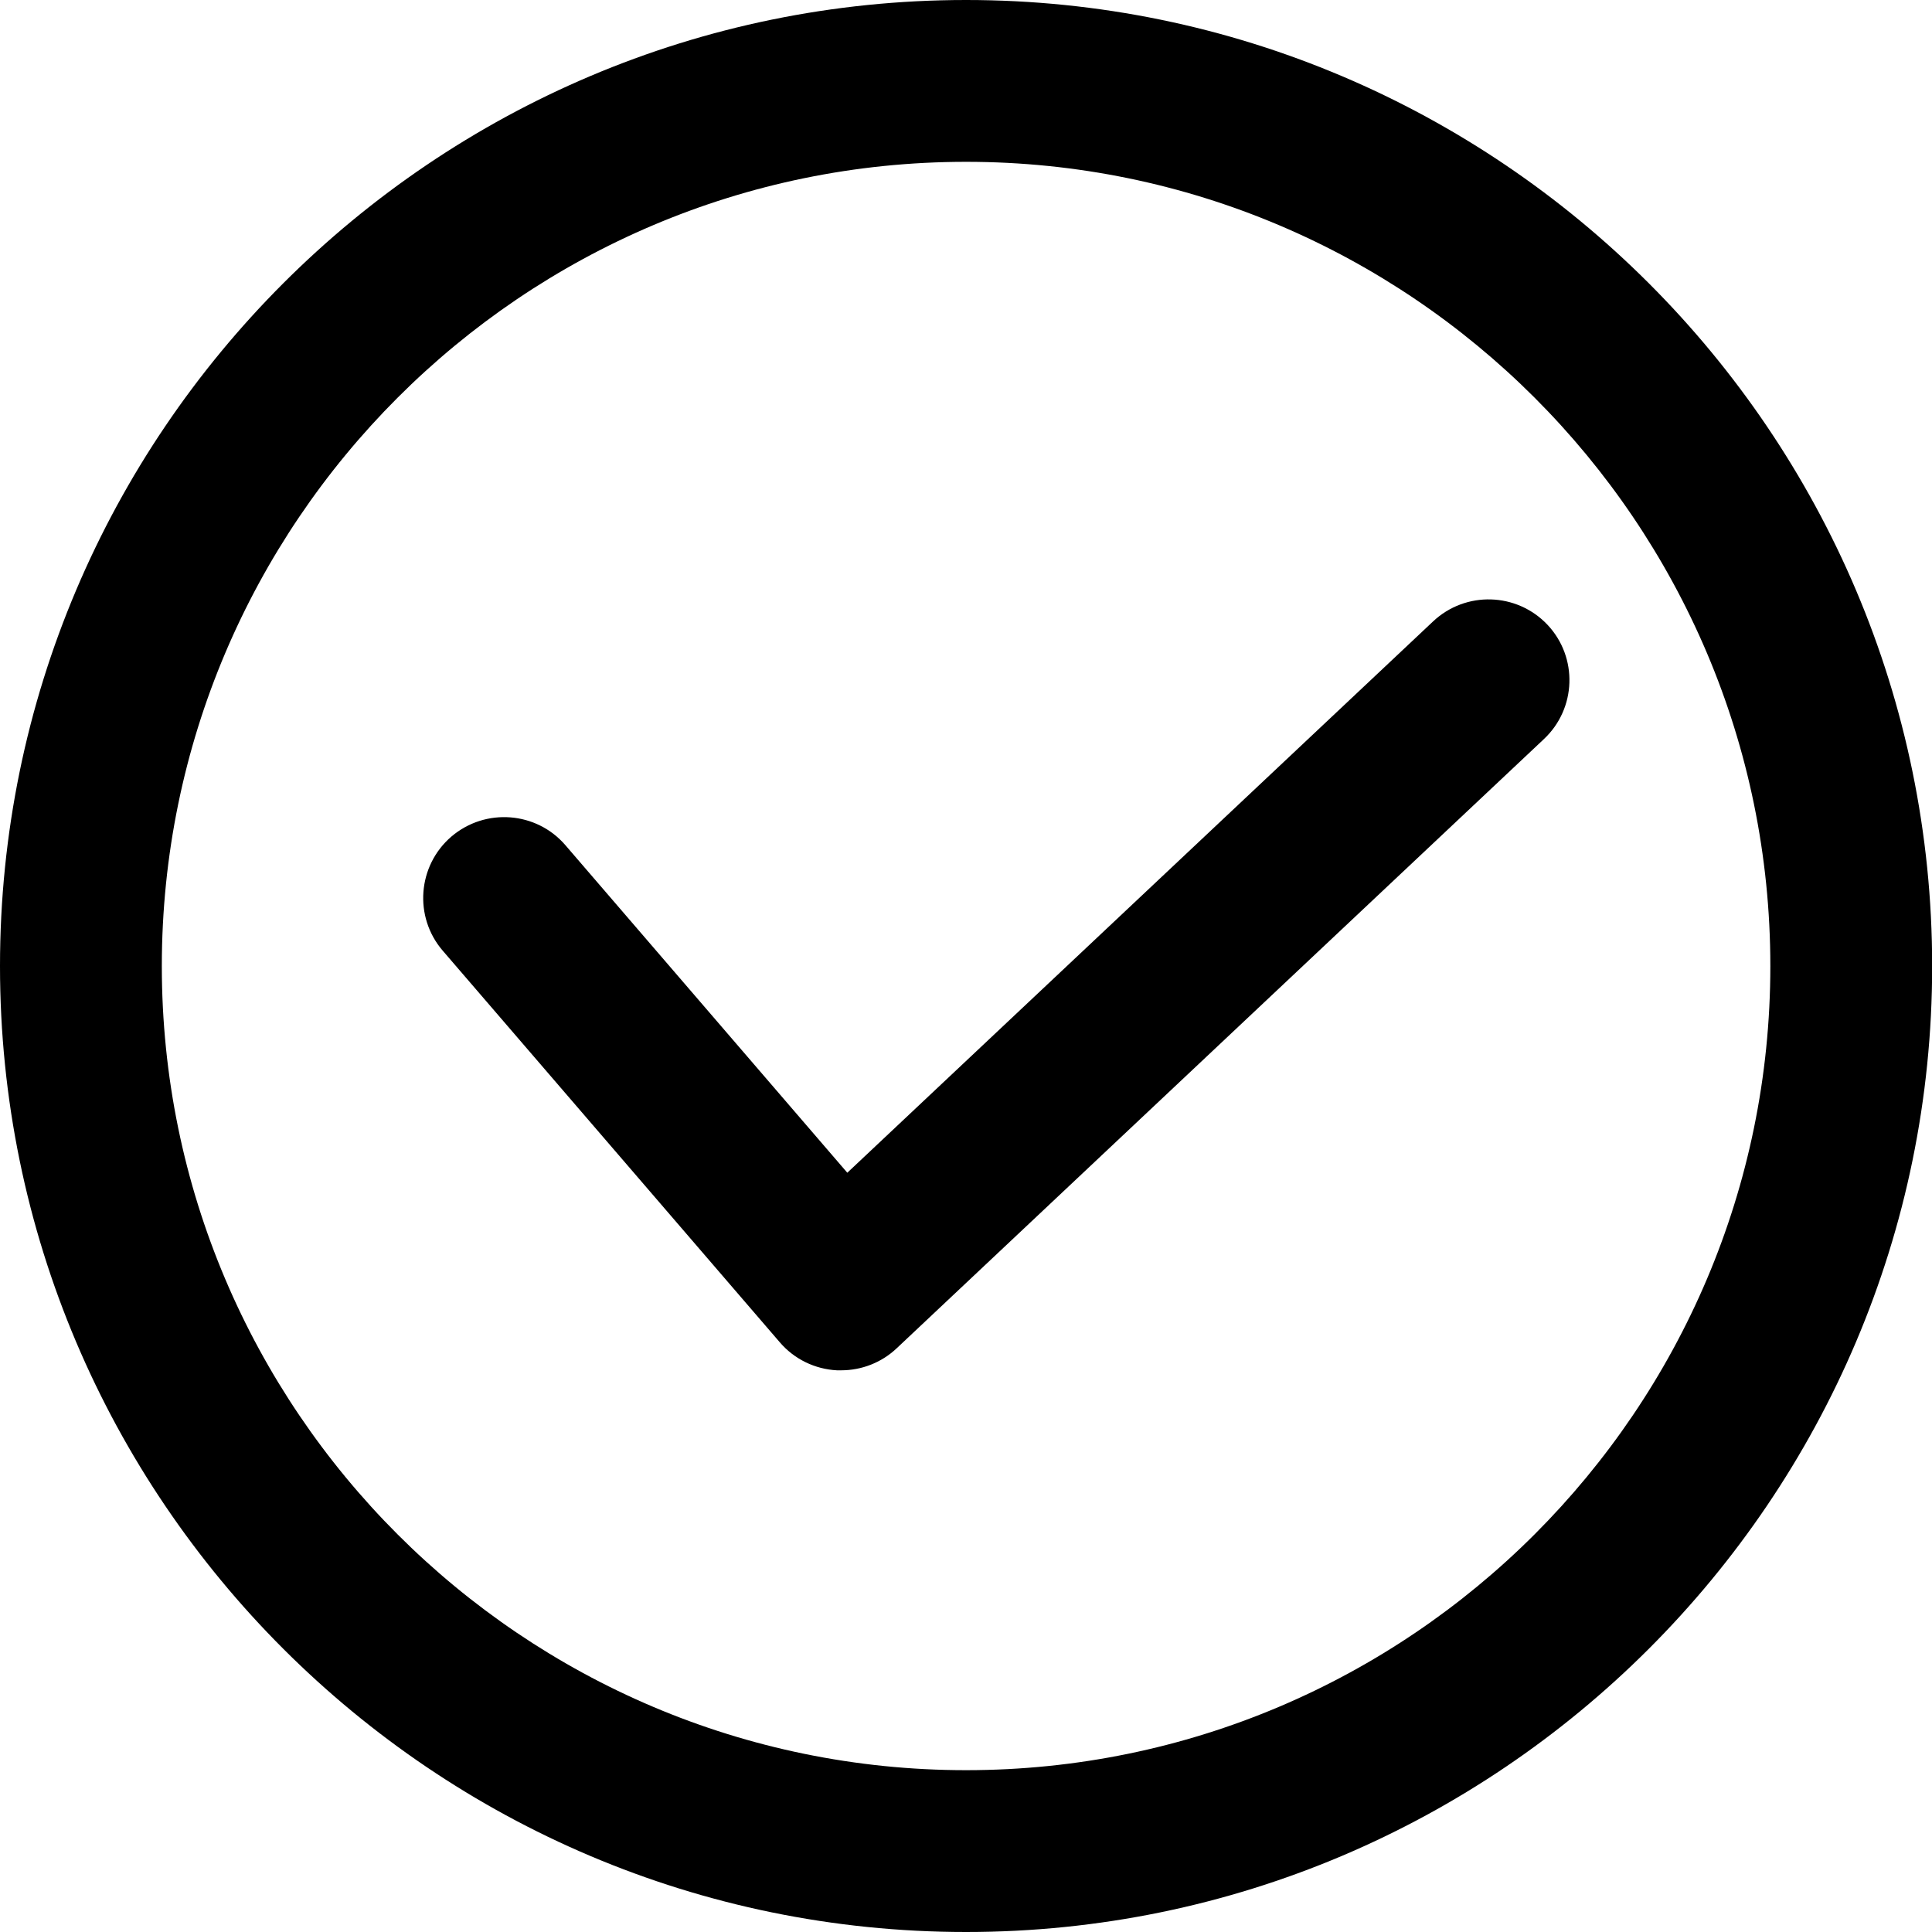
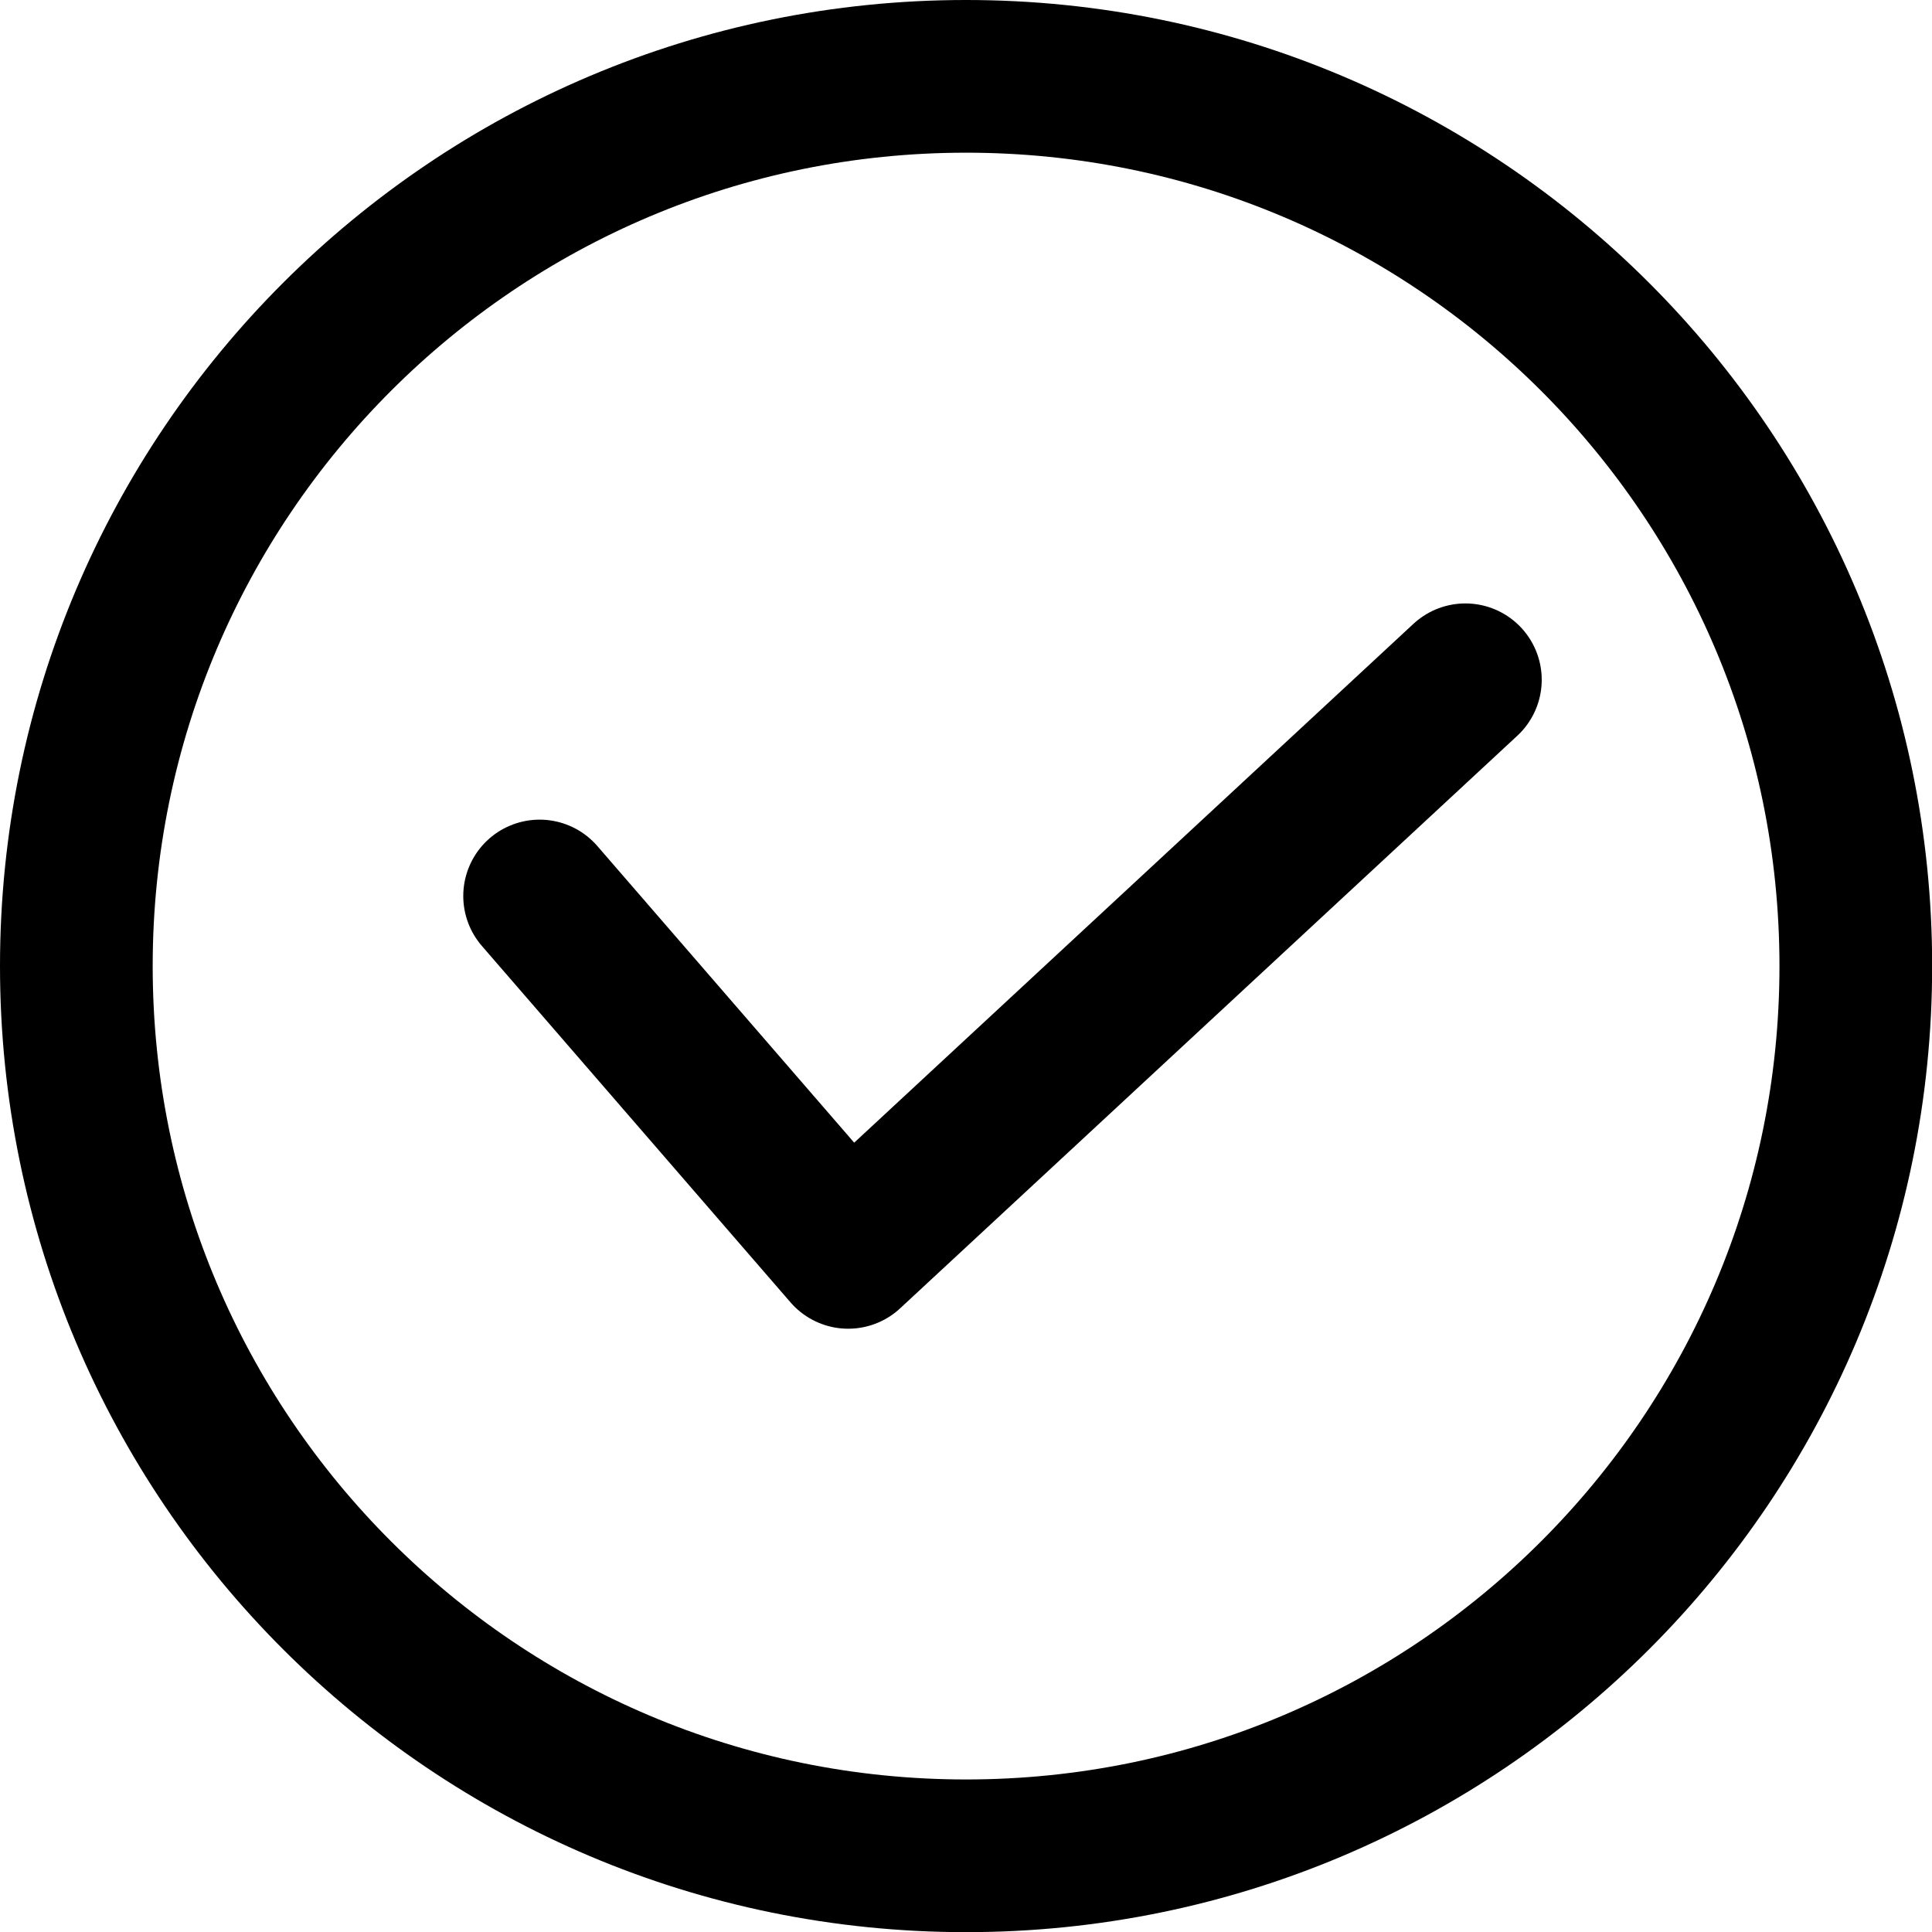
- <svg xmlns="http://www.w3.org/2000/svg" version="1.1" id="Layer_1" x="0px" y="0px" width="11.939px" height="11.939px" viewBox="0 0 11.939 11.939" enable-background="new 0 0 11.939 11.939" xml:space="preserve">
-   <g>
-     <path d="M5.97,0C2.678,0,0,2.678,0,5.97s2.678,5.969,5.97,5.969s5.97-2.678,5.97-5.969S9.262,0,5.97,0z M5.97,10.939   C3.229,10.939,1,8.71,1,5.97S3.229,1,5.97,1s4.97,2.229,4.97,4.97S8.71,10.939,5.97,10.939z" />
-     <path d="M9.563,3.861c-0.19-0.201-0.506-0.21-0.707-0.021L5.236,7.247L3.494,5.223C3.315,5.015,3,4.99,2.789,5.17   C2.58,5.35,2.556,5.666,2.736,5.875l2.083,2.42c0.089,0.104,0.217,0.166,0.353,0.173c0.009,0,0.018,0,0.026,0   c0.127,0,0.25-0.048,0.343-0.136l4-3.765C9.742,4.378,9.752,4.062,9.563,3.861z" />
-   </g>
+ <svg xmlns="http://www.w3.org/2000/svg" version="1.1" id="Layer_1" x="0px" y="0px" width="12.653px" height="12.653px" viewBox="0 0 12.653 12.653" enable-background="new 0 0 12.653 12.653" xml:space="preserve">
+   <circle fill="none" stroke="currentColor" stroke-linecap="round" stroke-linejoin="round" stroke-miterlimit="10" cx="6.327" cy="6.327" r="5.827" />
+   <polyline fill="none" stroke="currentColor" stroke-linecap="round" stroke-linejoin="round" stroke-miterlimit="10" points="  3.534,5.868 5.555,8.202 9.597,4.452 " />
</svg>
